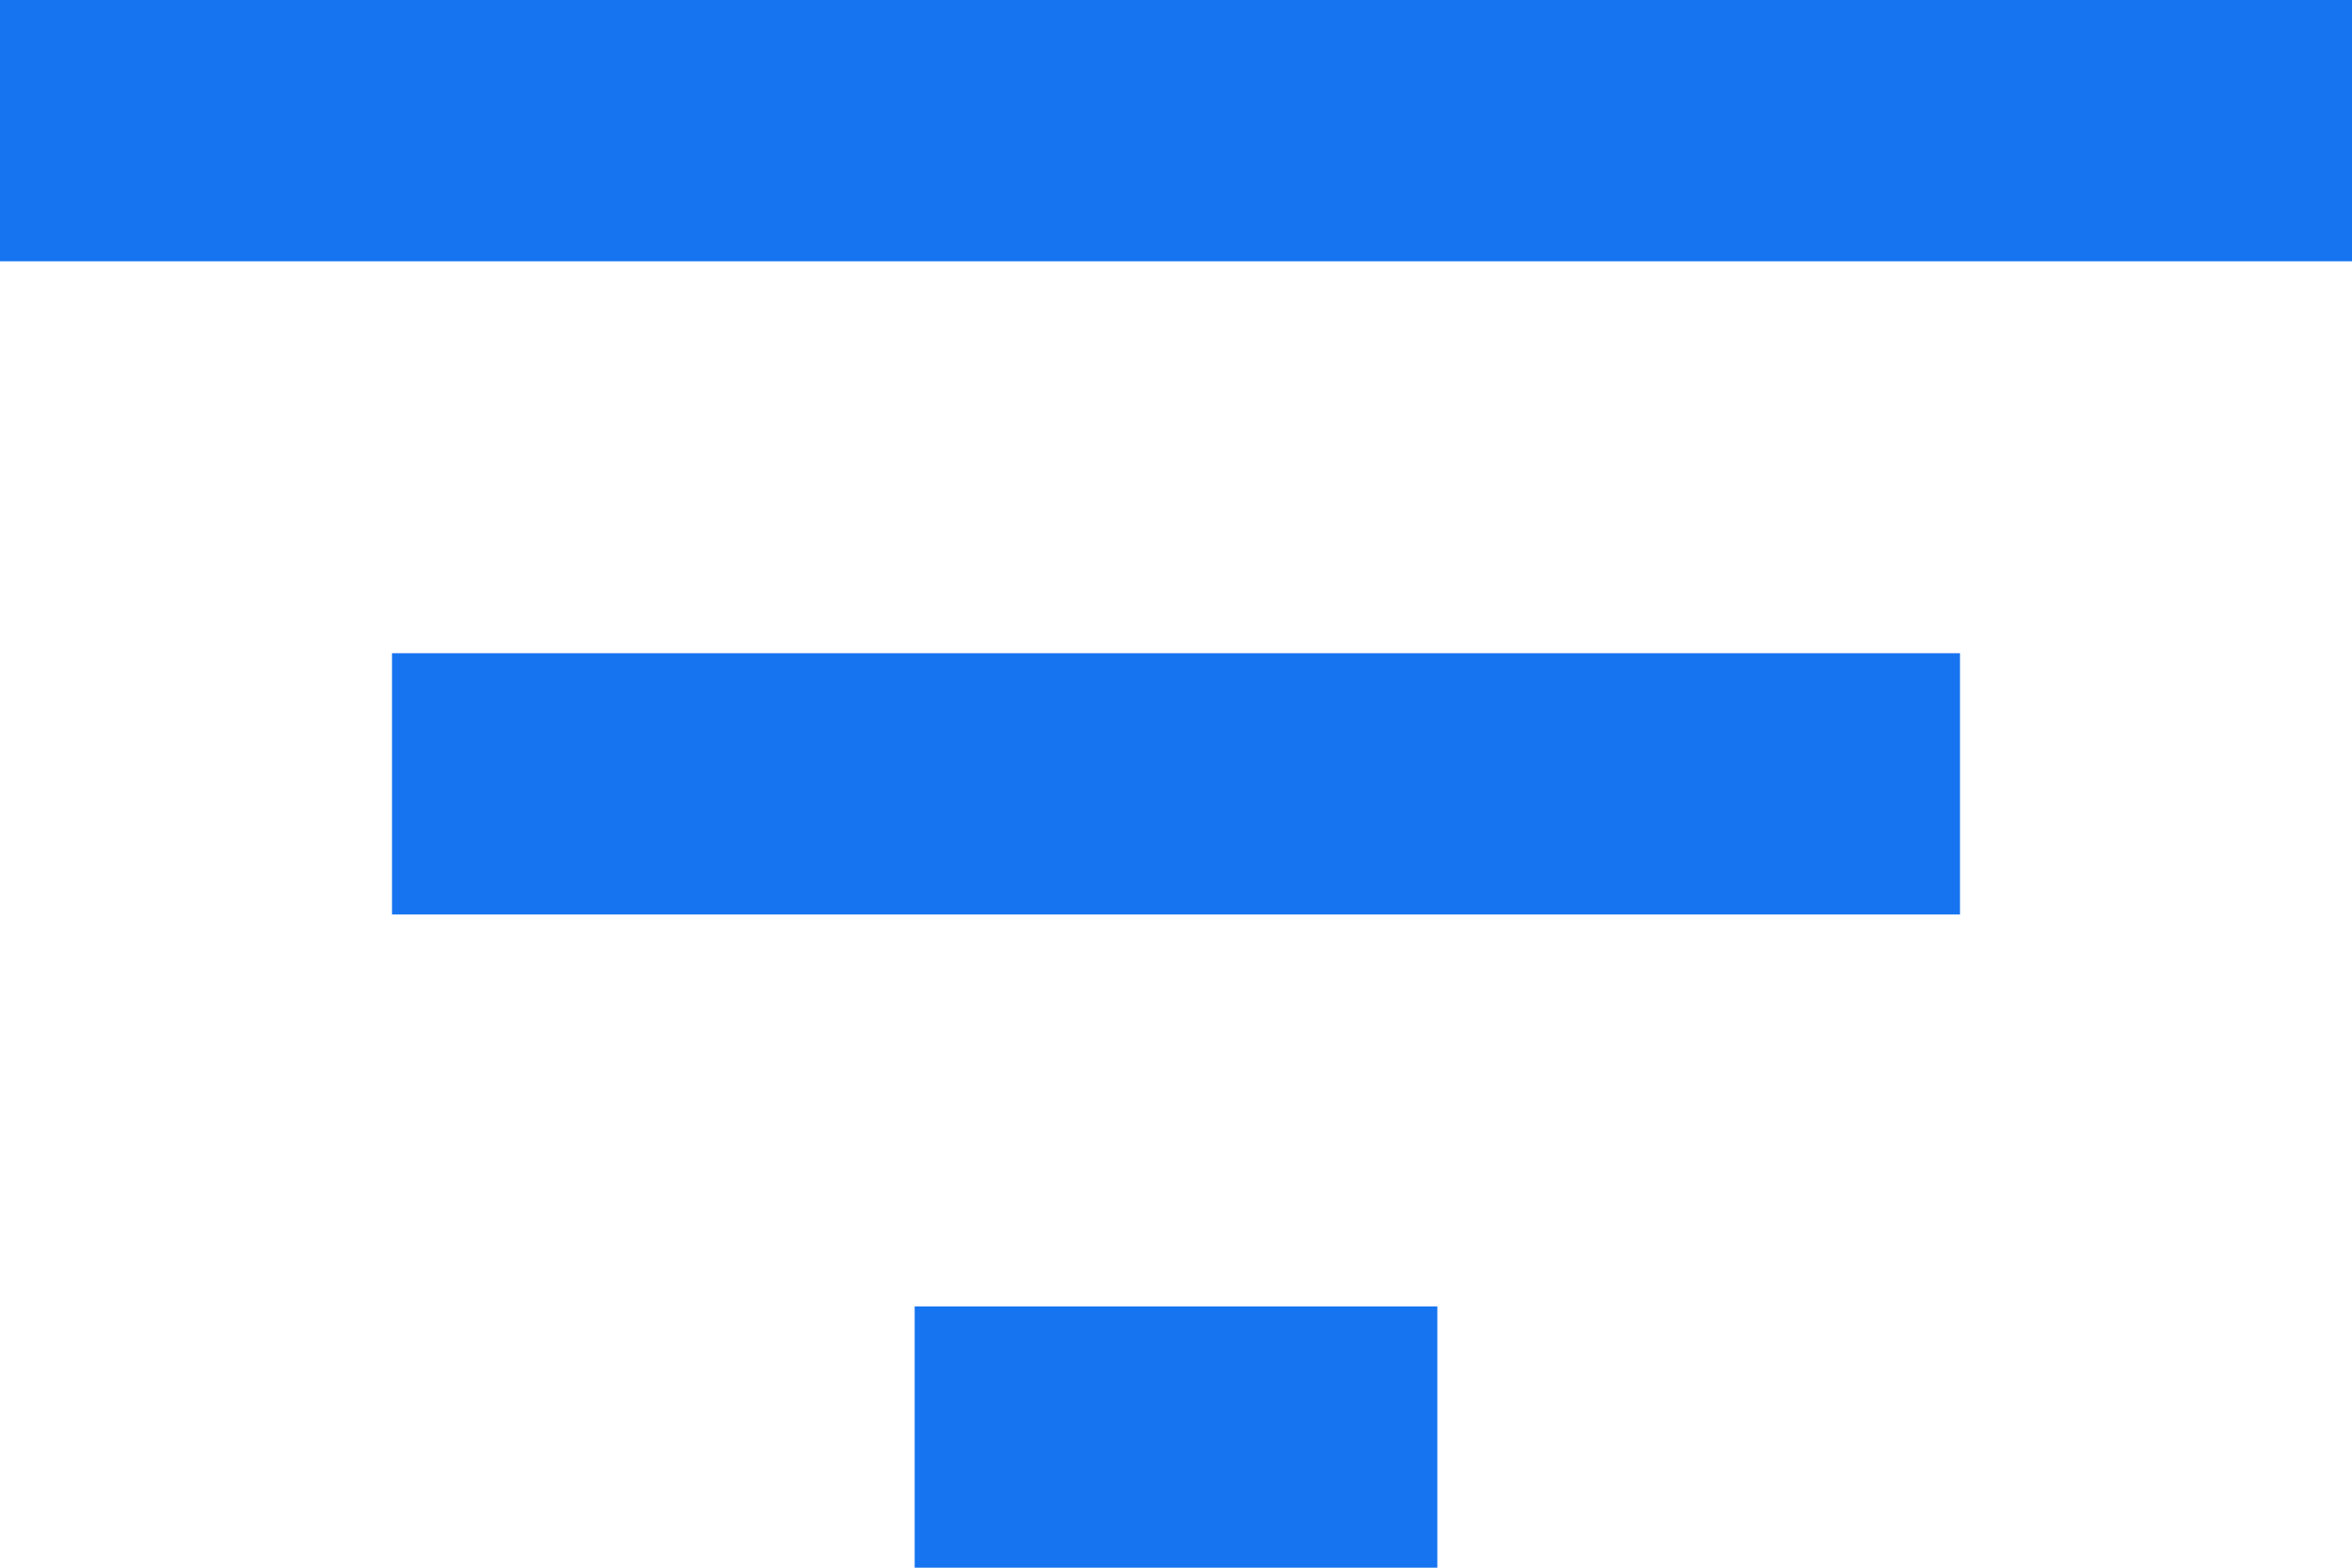
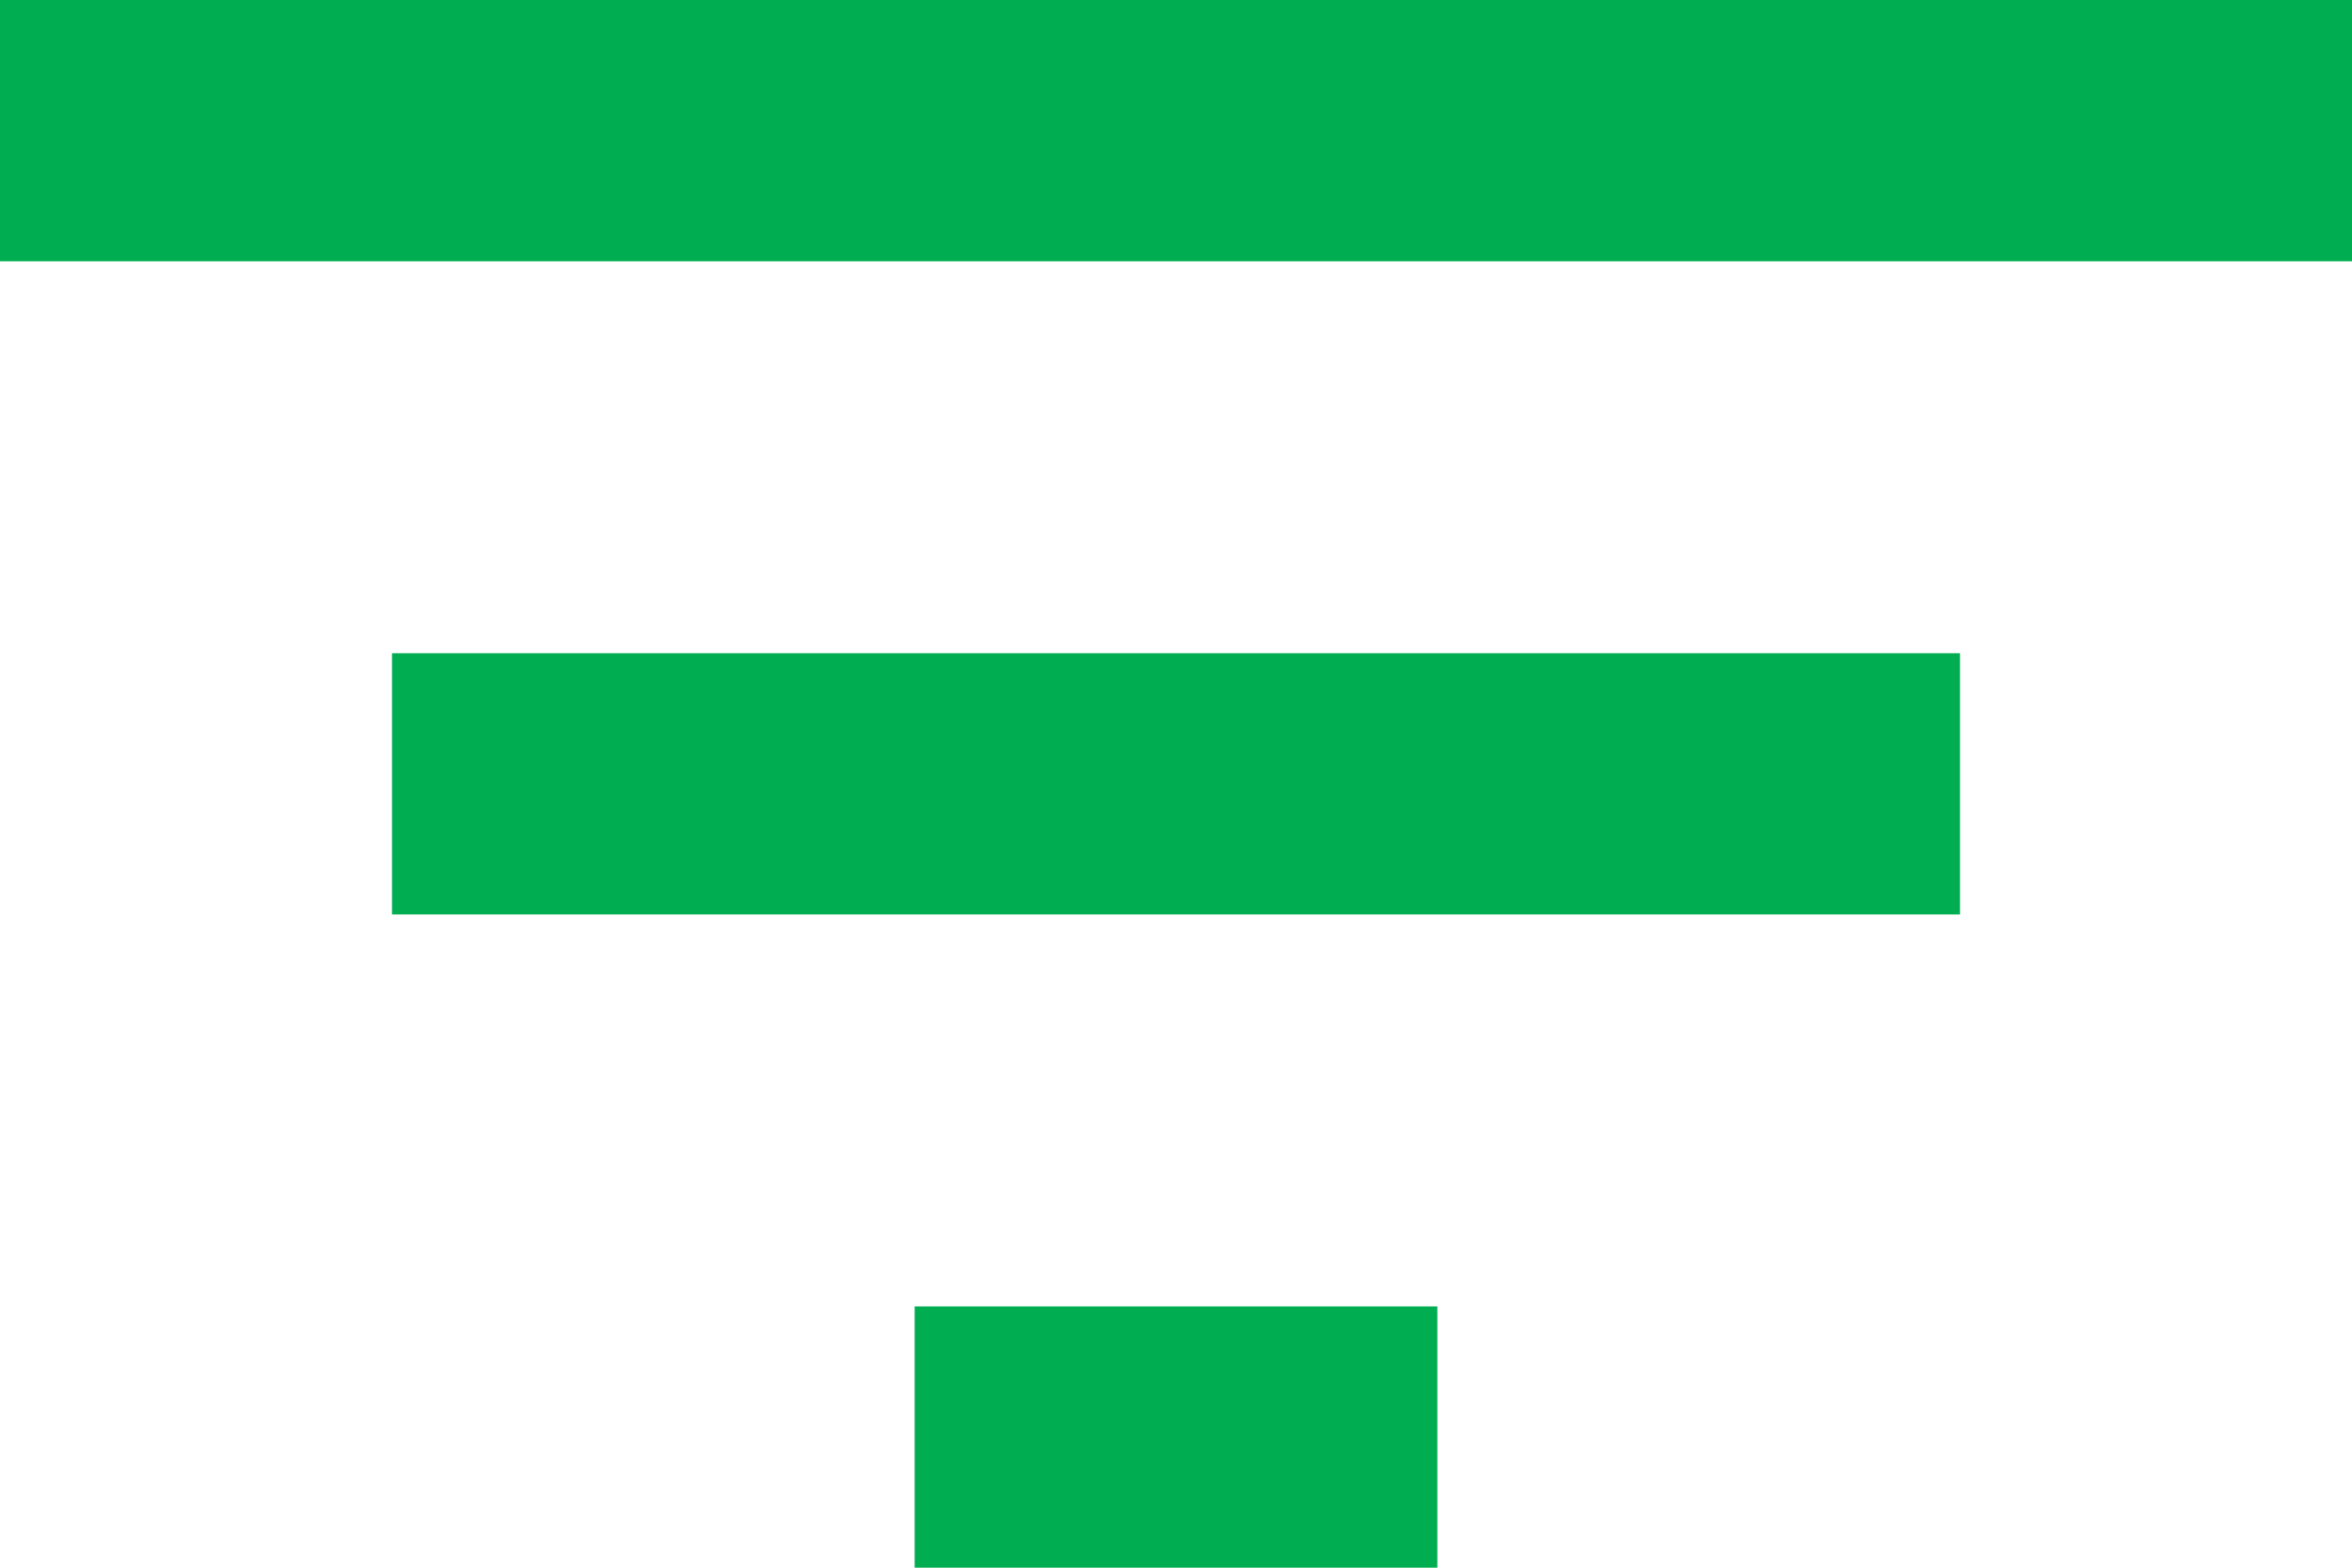
<svg xmlns="http://www.w3.org/2000/svg" width="14.49" height="9.66" viewBox="0 0 14.49 9.66">
  <defs>
-     <style>.a{fill:#1774f0;}</style>
+     <style>.a{fill:#00AD50;}</style>
  </defs>
  <g transform="translate(0 -76.5)">
    <g transform="translate(0 76.5)">
      <path class="a" d="M5.635,86.16h3.22V84.55H5.635ZM0,76.5v1.61H14.49V76.5Zm2.415,5.635h9.66v-1.61H2.415Z" transform="translate(0 -76.5)" />
    </g>
  </g>
</svg>
